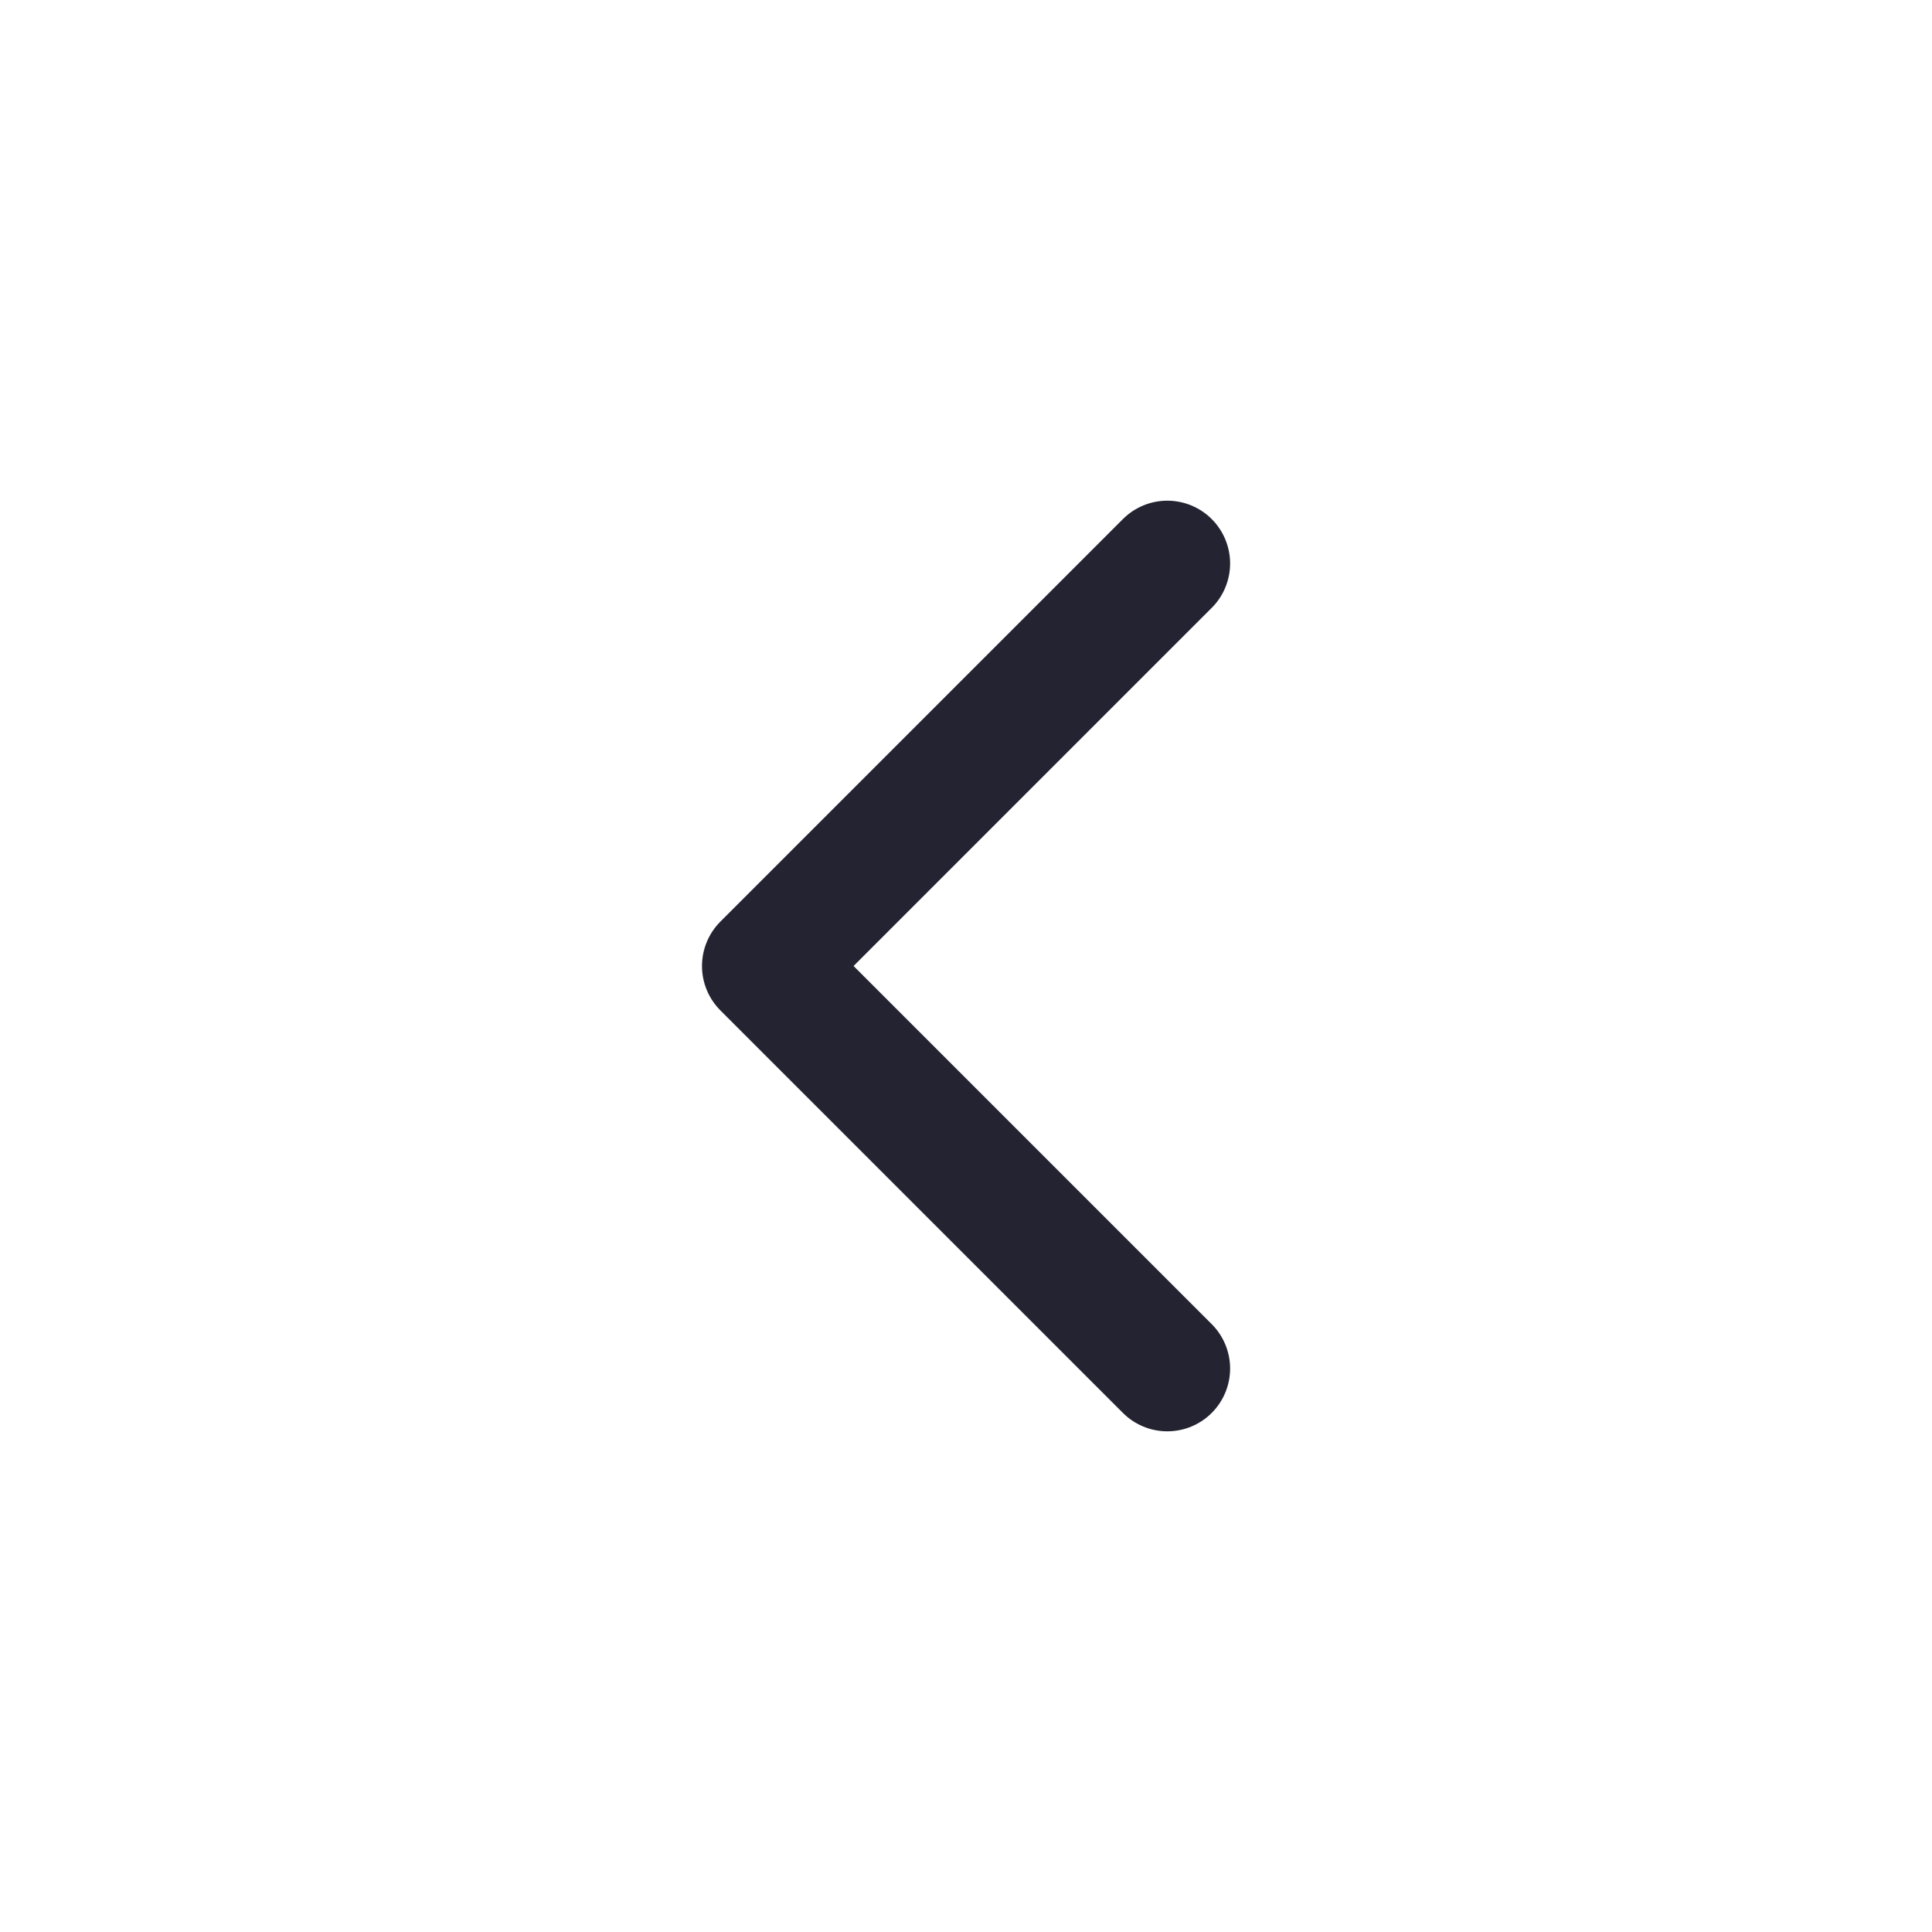
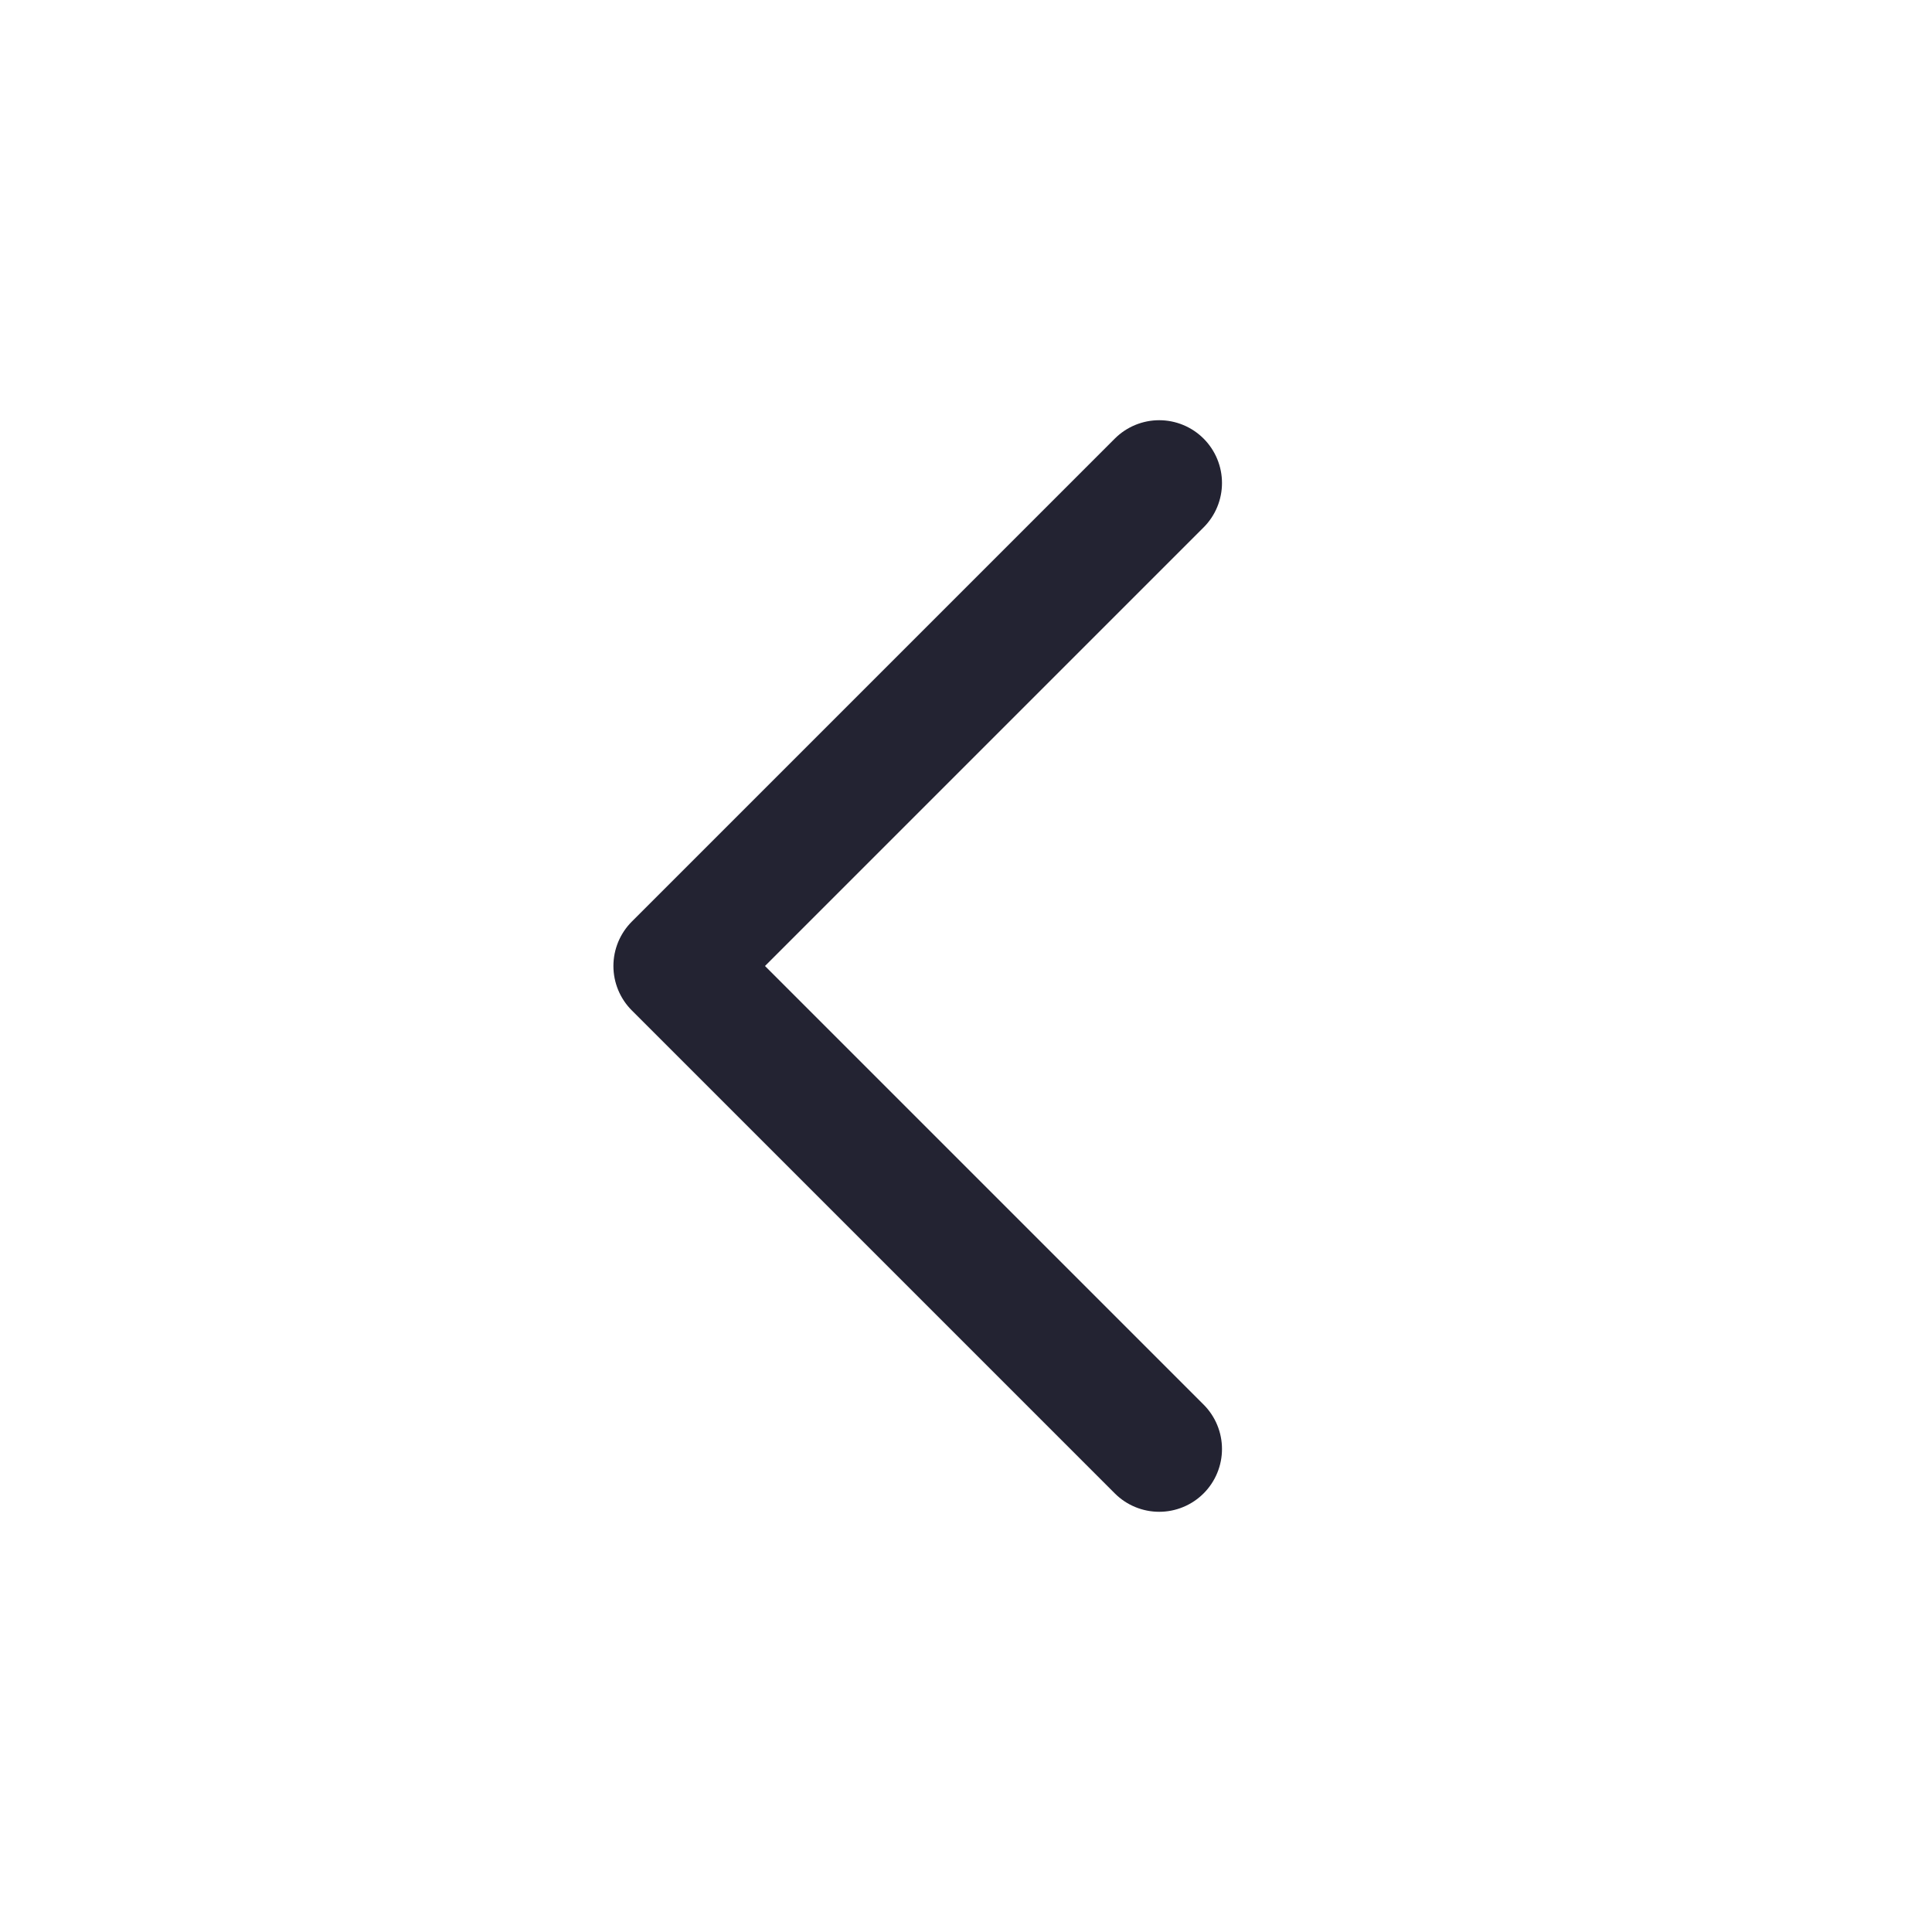
- <svg xmlns="http://www.w3.org/2000/svg" width="20" height="20" viewBox="0 0 20 20" fill="none">
-   <path d="M12.084 5.833L7.917 10L12.084 14.167" stroke-width="1.3" stroke-linecap="round" stroke-linejoin="round" stroke="#232332" />
+ <svg xmlns="http://www.w3.org/2000/svg" preserveAspectRatio="none" overflow="visible" style="display: block;" width="20" height="20" viewBox="0 0 20 20" fill="none">
+   <g id="Icons/Regular/angle-left">
+     <path id="Icon_svg" d="M12 5L7 10L12 15" stroke-width="1.3" stroke-linecap="round" stroke-linejoin="round" stroke="#232332" />
+   </g>
</svg>
